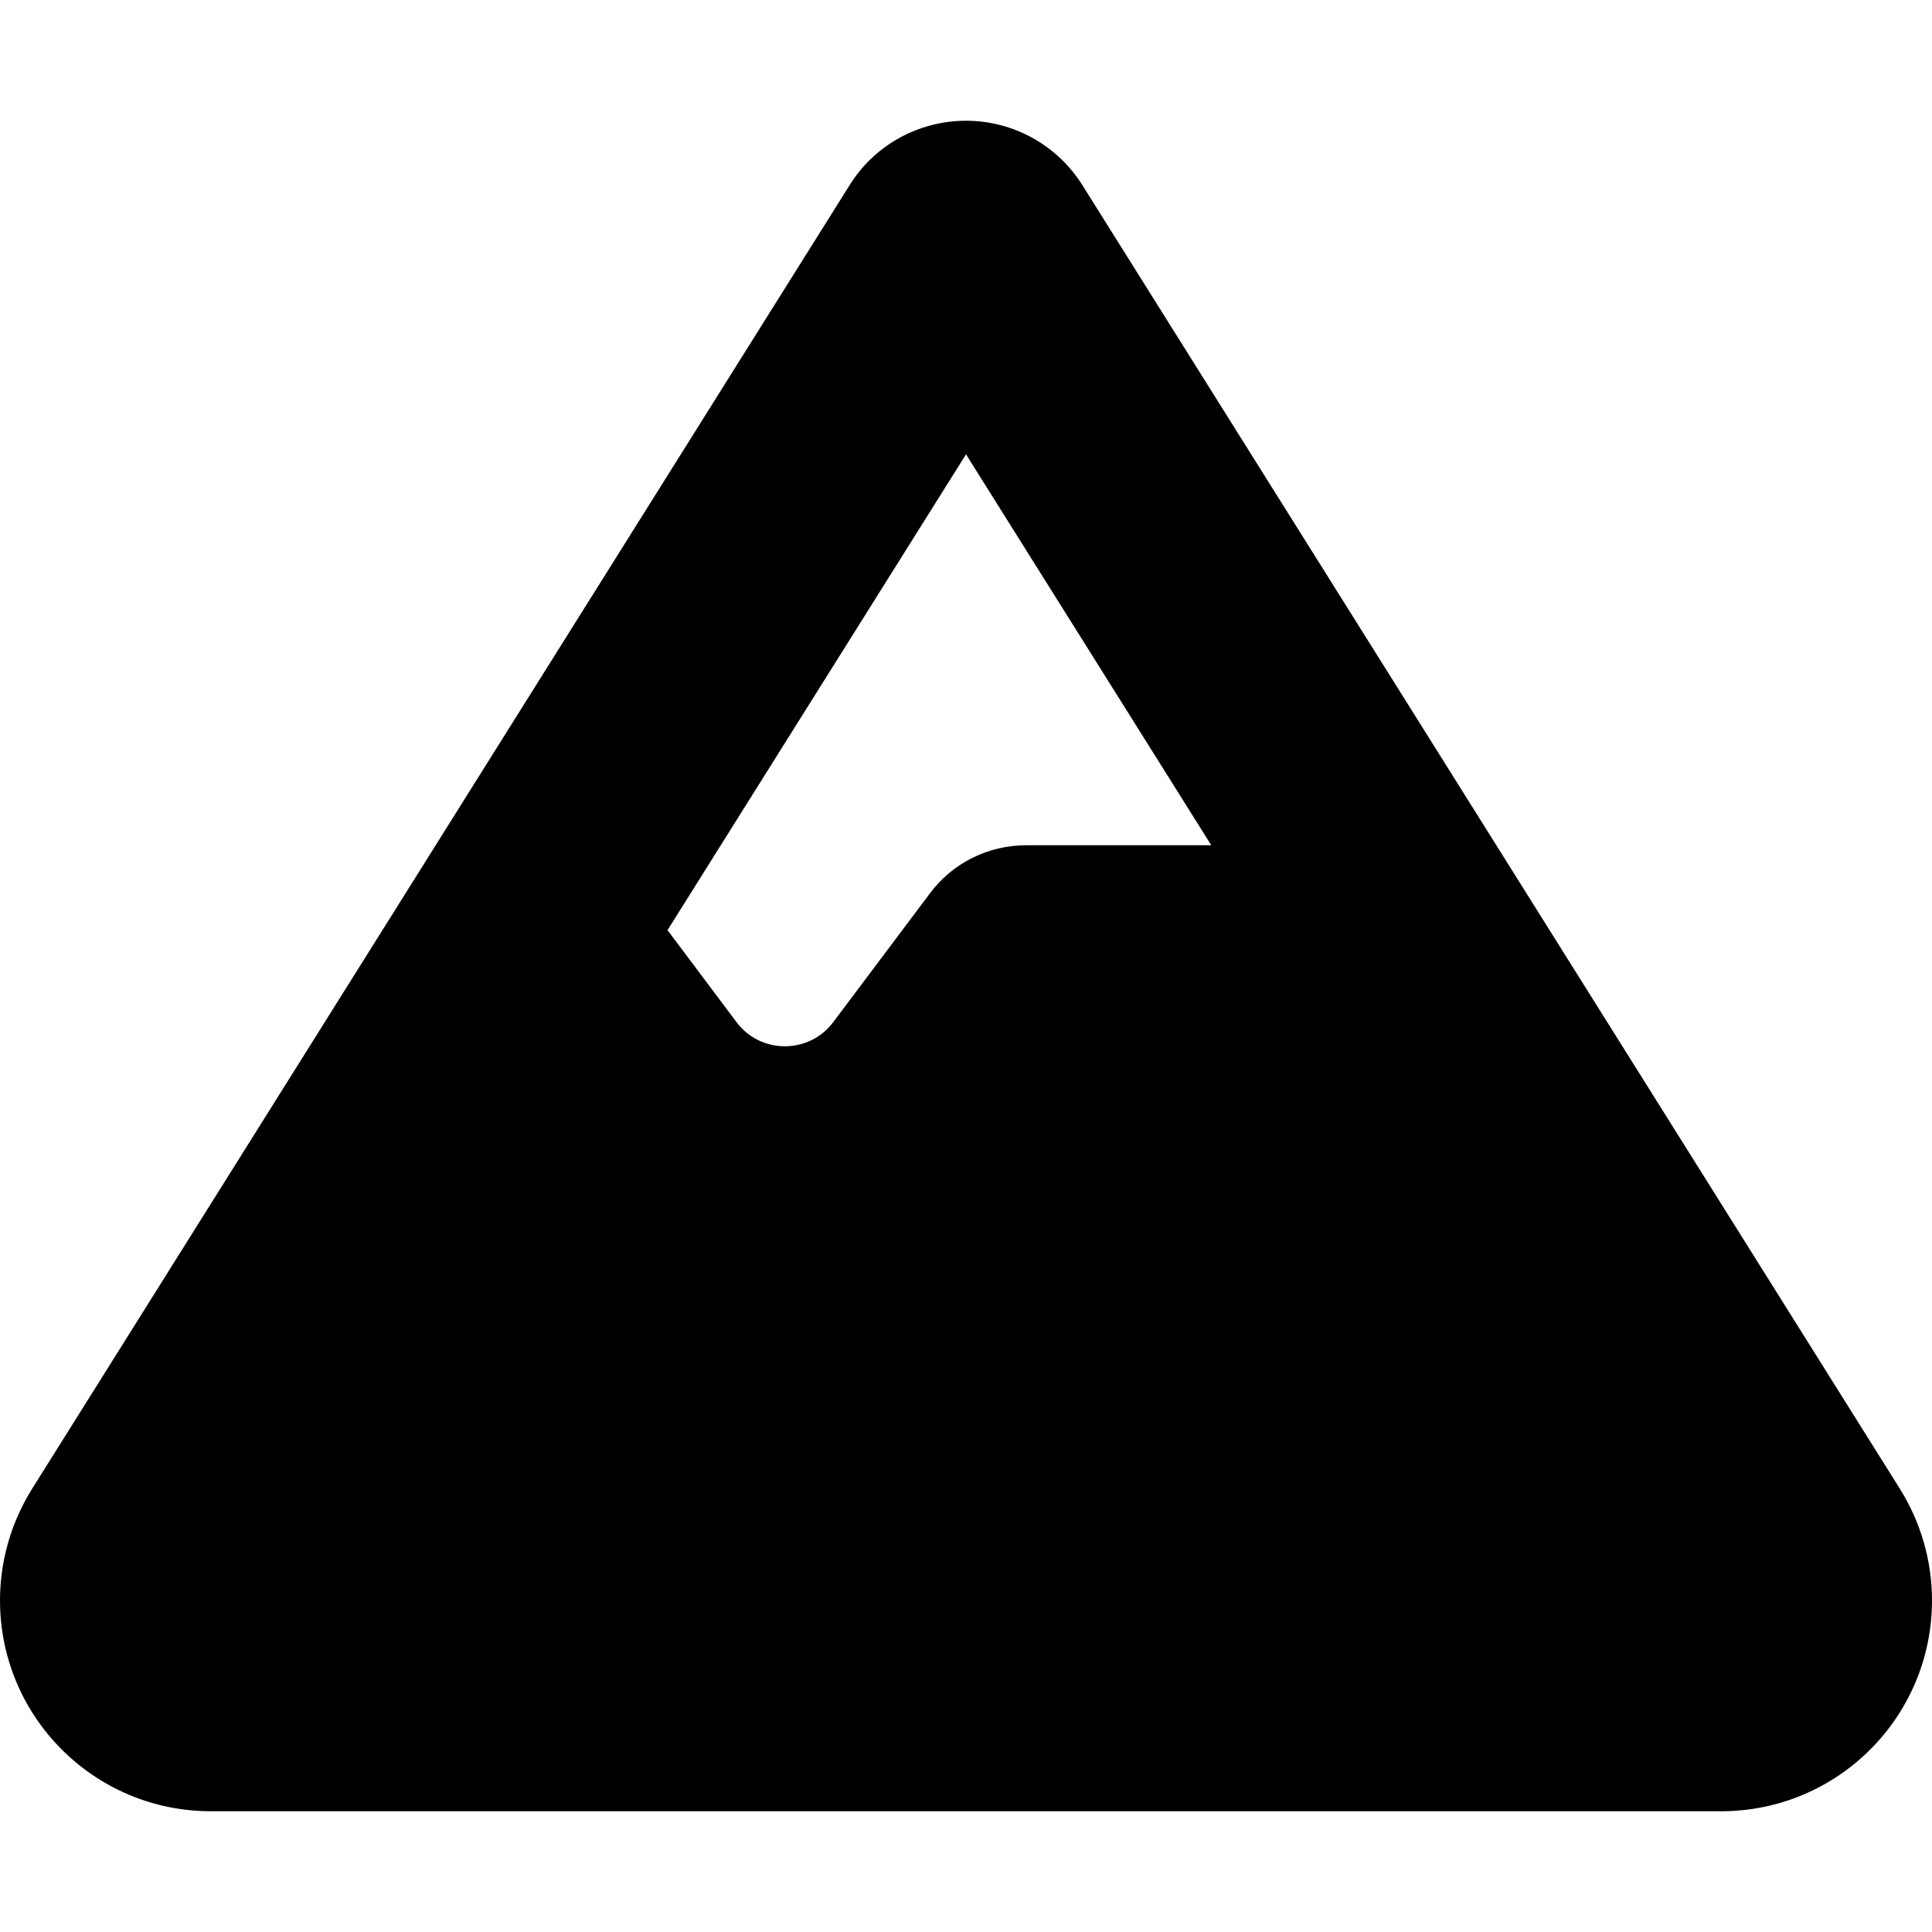
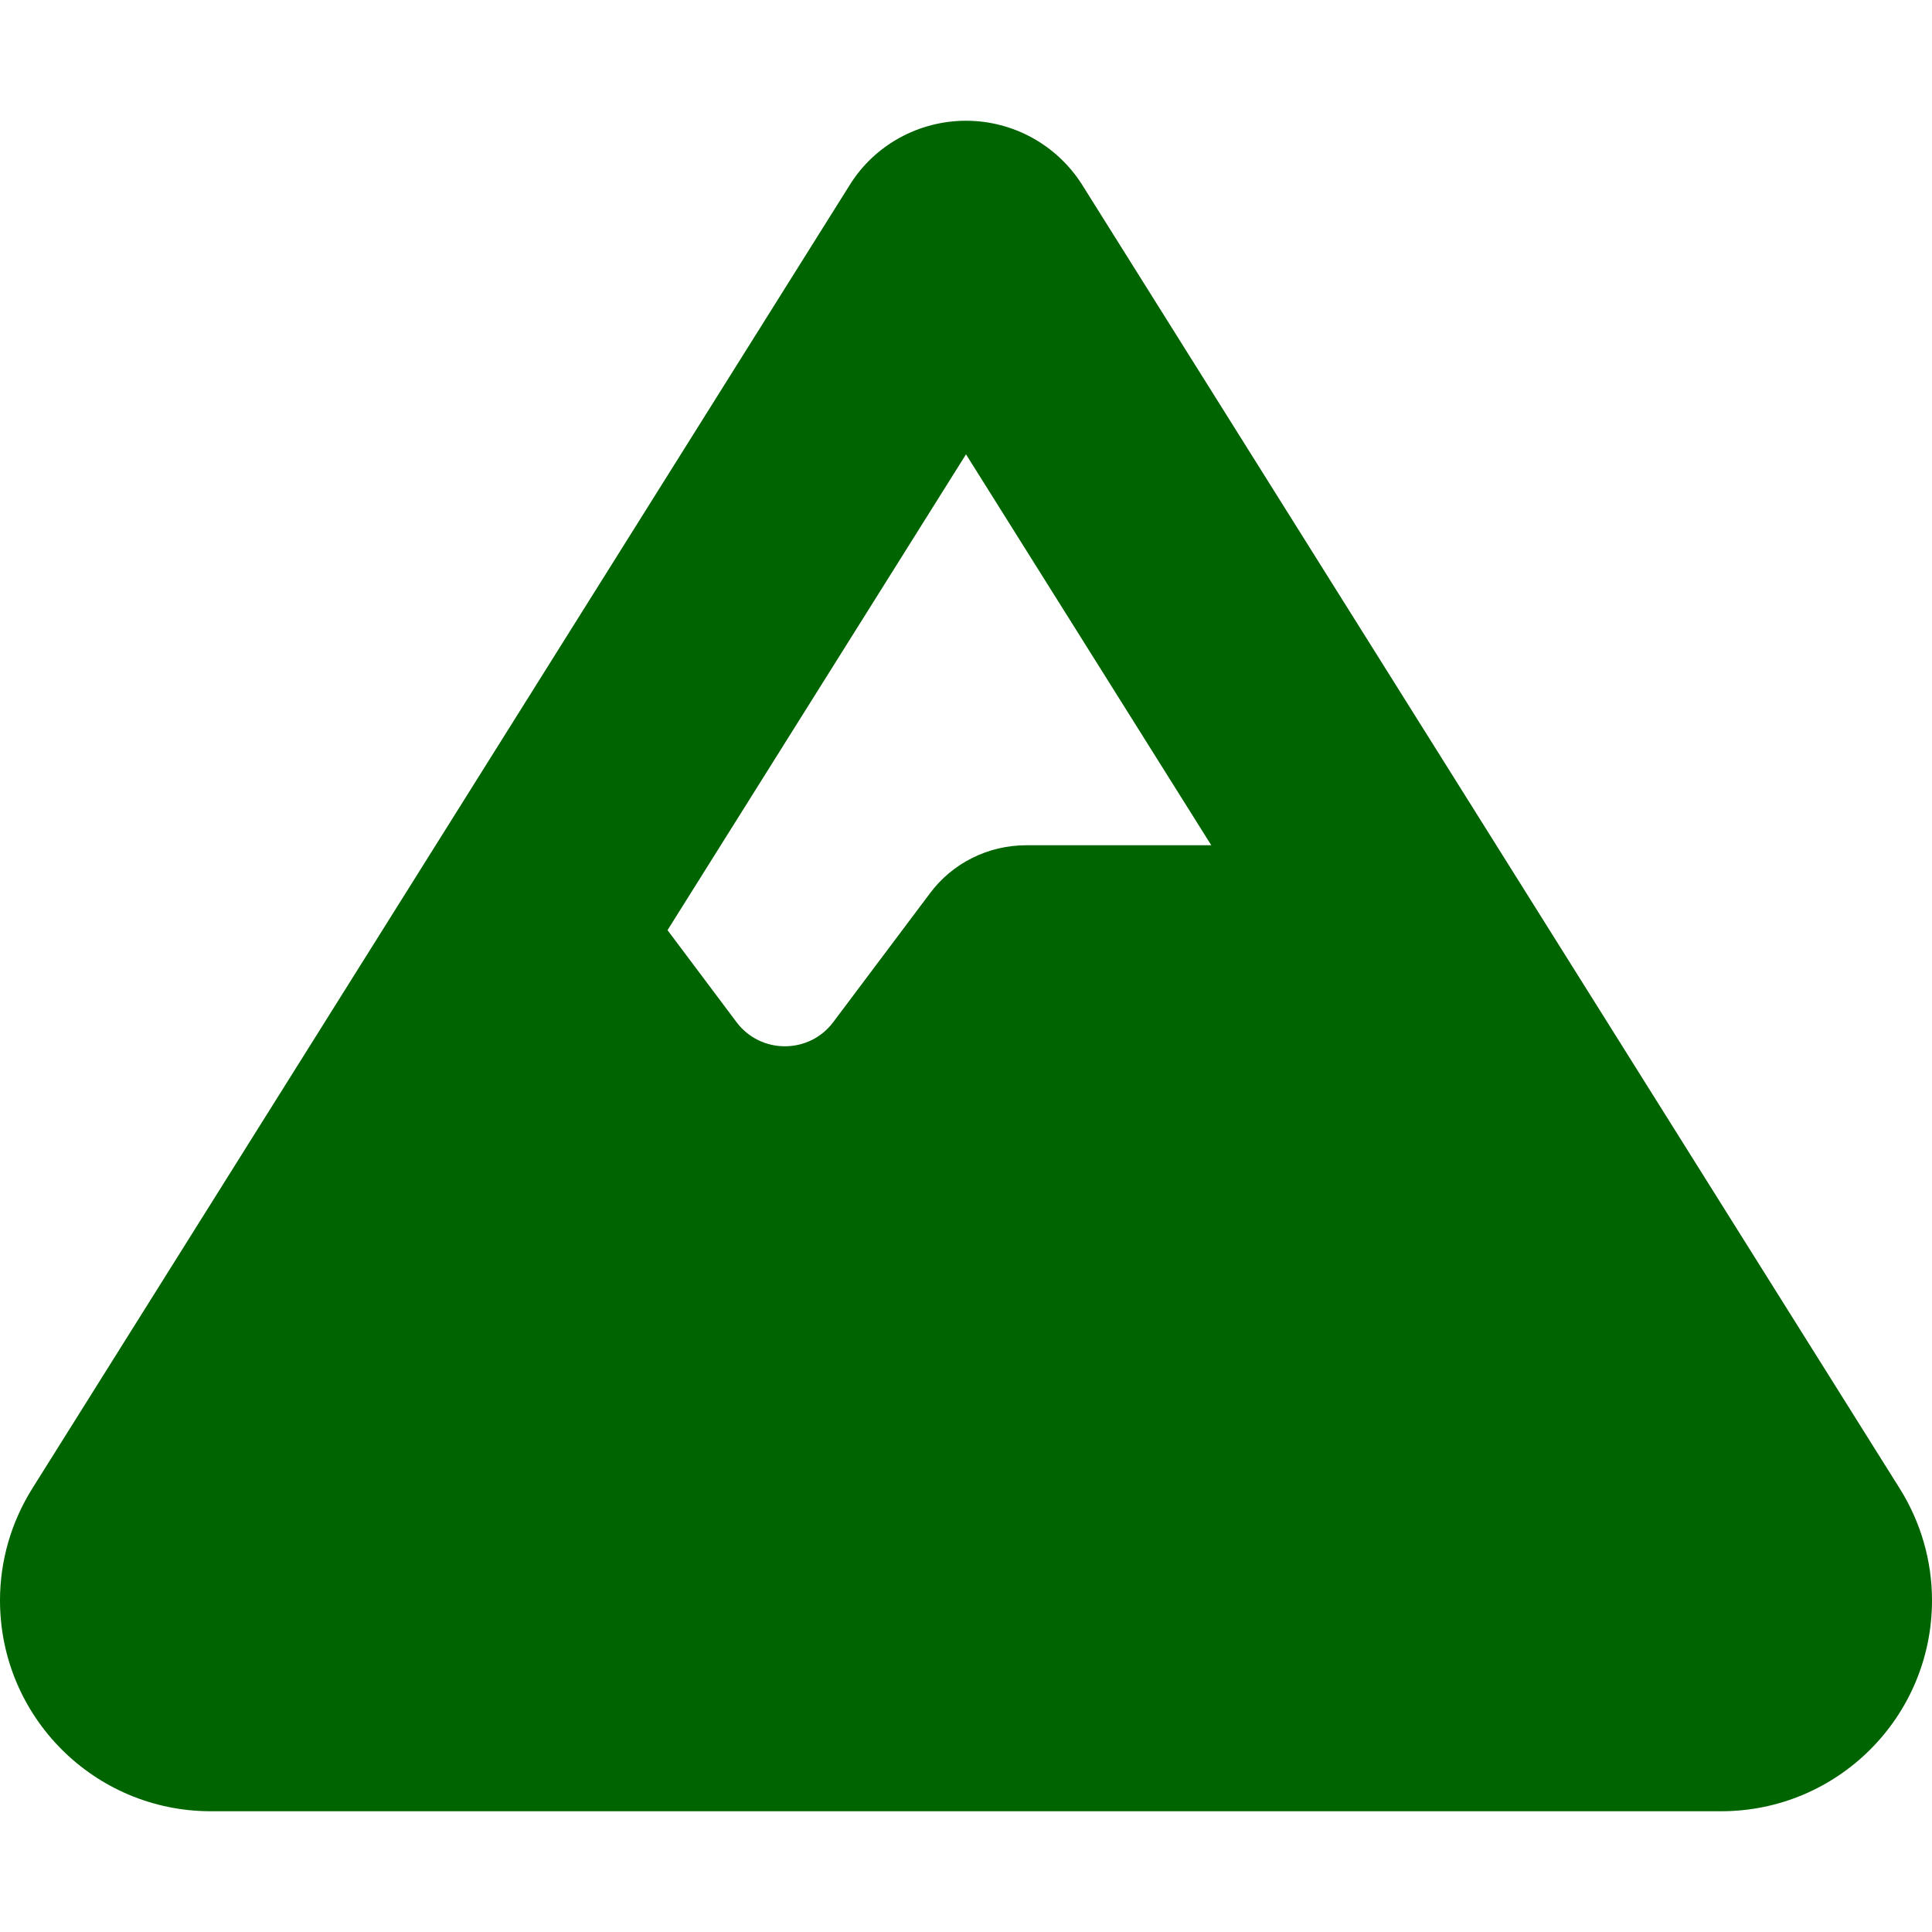
<svg xmlns="http://www.w3.org/2000/svg" viewBox="0 0 512 512">
-   <path d="M256 32c12.5 0 24.1 6.4 30.8 17L503.4 394.4c5.6 8.9 8.6 19.2 8.6 29.7c0 30.9-25 55.9-55.9 55.9L55.9 480C25 480 0 455 0 424.1c0-10.5 3-20.8 8.6-29.7L225.2 49c6.6-10.6 18.3-17 30.8-17zm65 192L256 120.4 176.9 246.5l18.3 24.4c6.4 8.5 19.2 8.5 25.6 0l25.6-34.1c6-8.1 15.5-12.8 25.6-12.8l49 0z" />
+   <path fill="darkgreen" d="M256 32c12.5 0 24.1 6.4 30.8 17L503.4 394.4c5.6 8.9 8.6 19.2 8.6 29.7c0 30.9-25 55.9-55.9 55.9L55.9 480C25 480 0 455 0 424.1c0-10.5 3-20.8 8.6-29.7L225.2 49c6.6-10.6 18.3-17 30.8-17zm65 192L256 120.4 176.9 246.5l18.3 24.4c6.4 8.5 19.2 8.5 25.6 0l25.6-34.1c6-8.1 15.5-12.8 25.6-12.8l49 0z" />
</svg>
